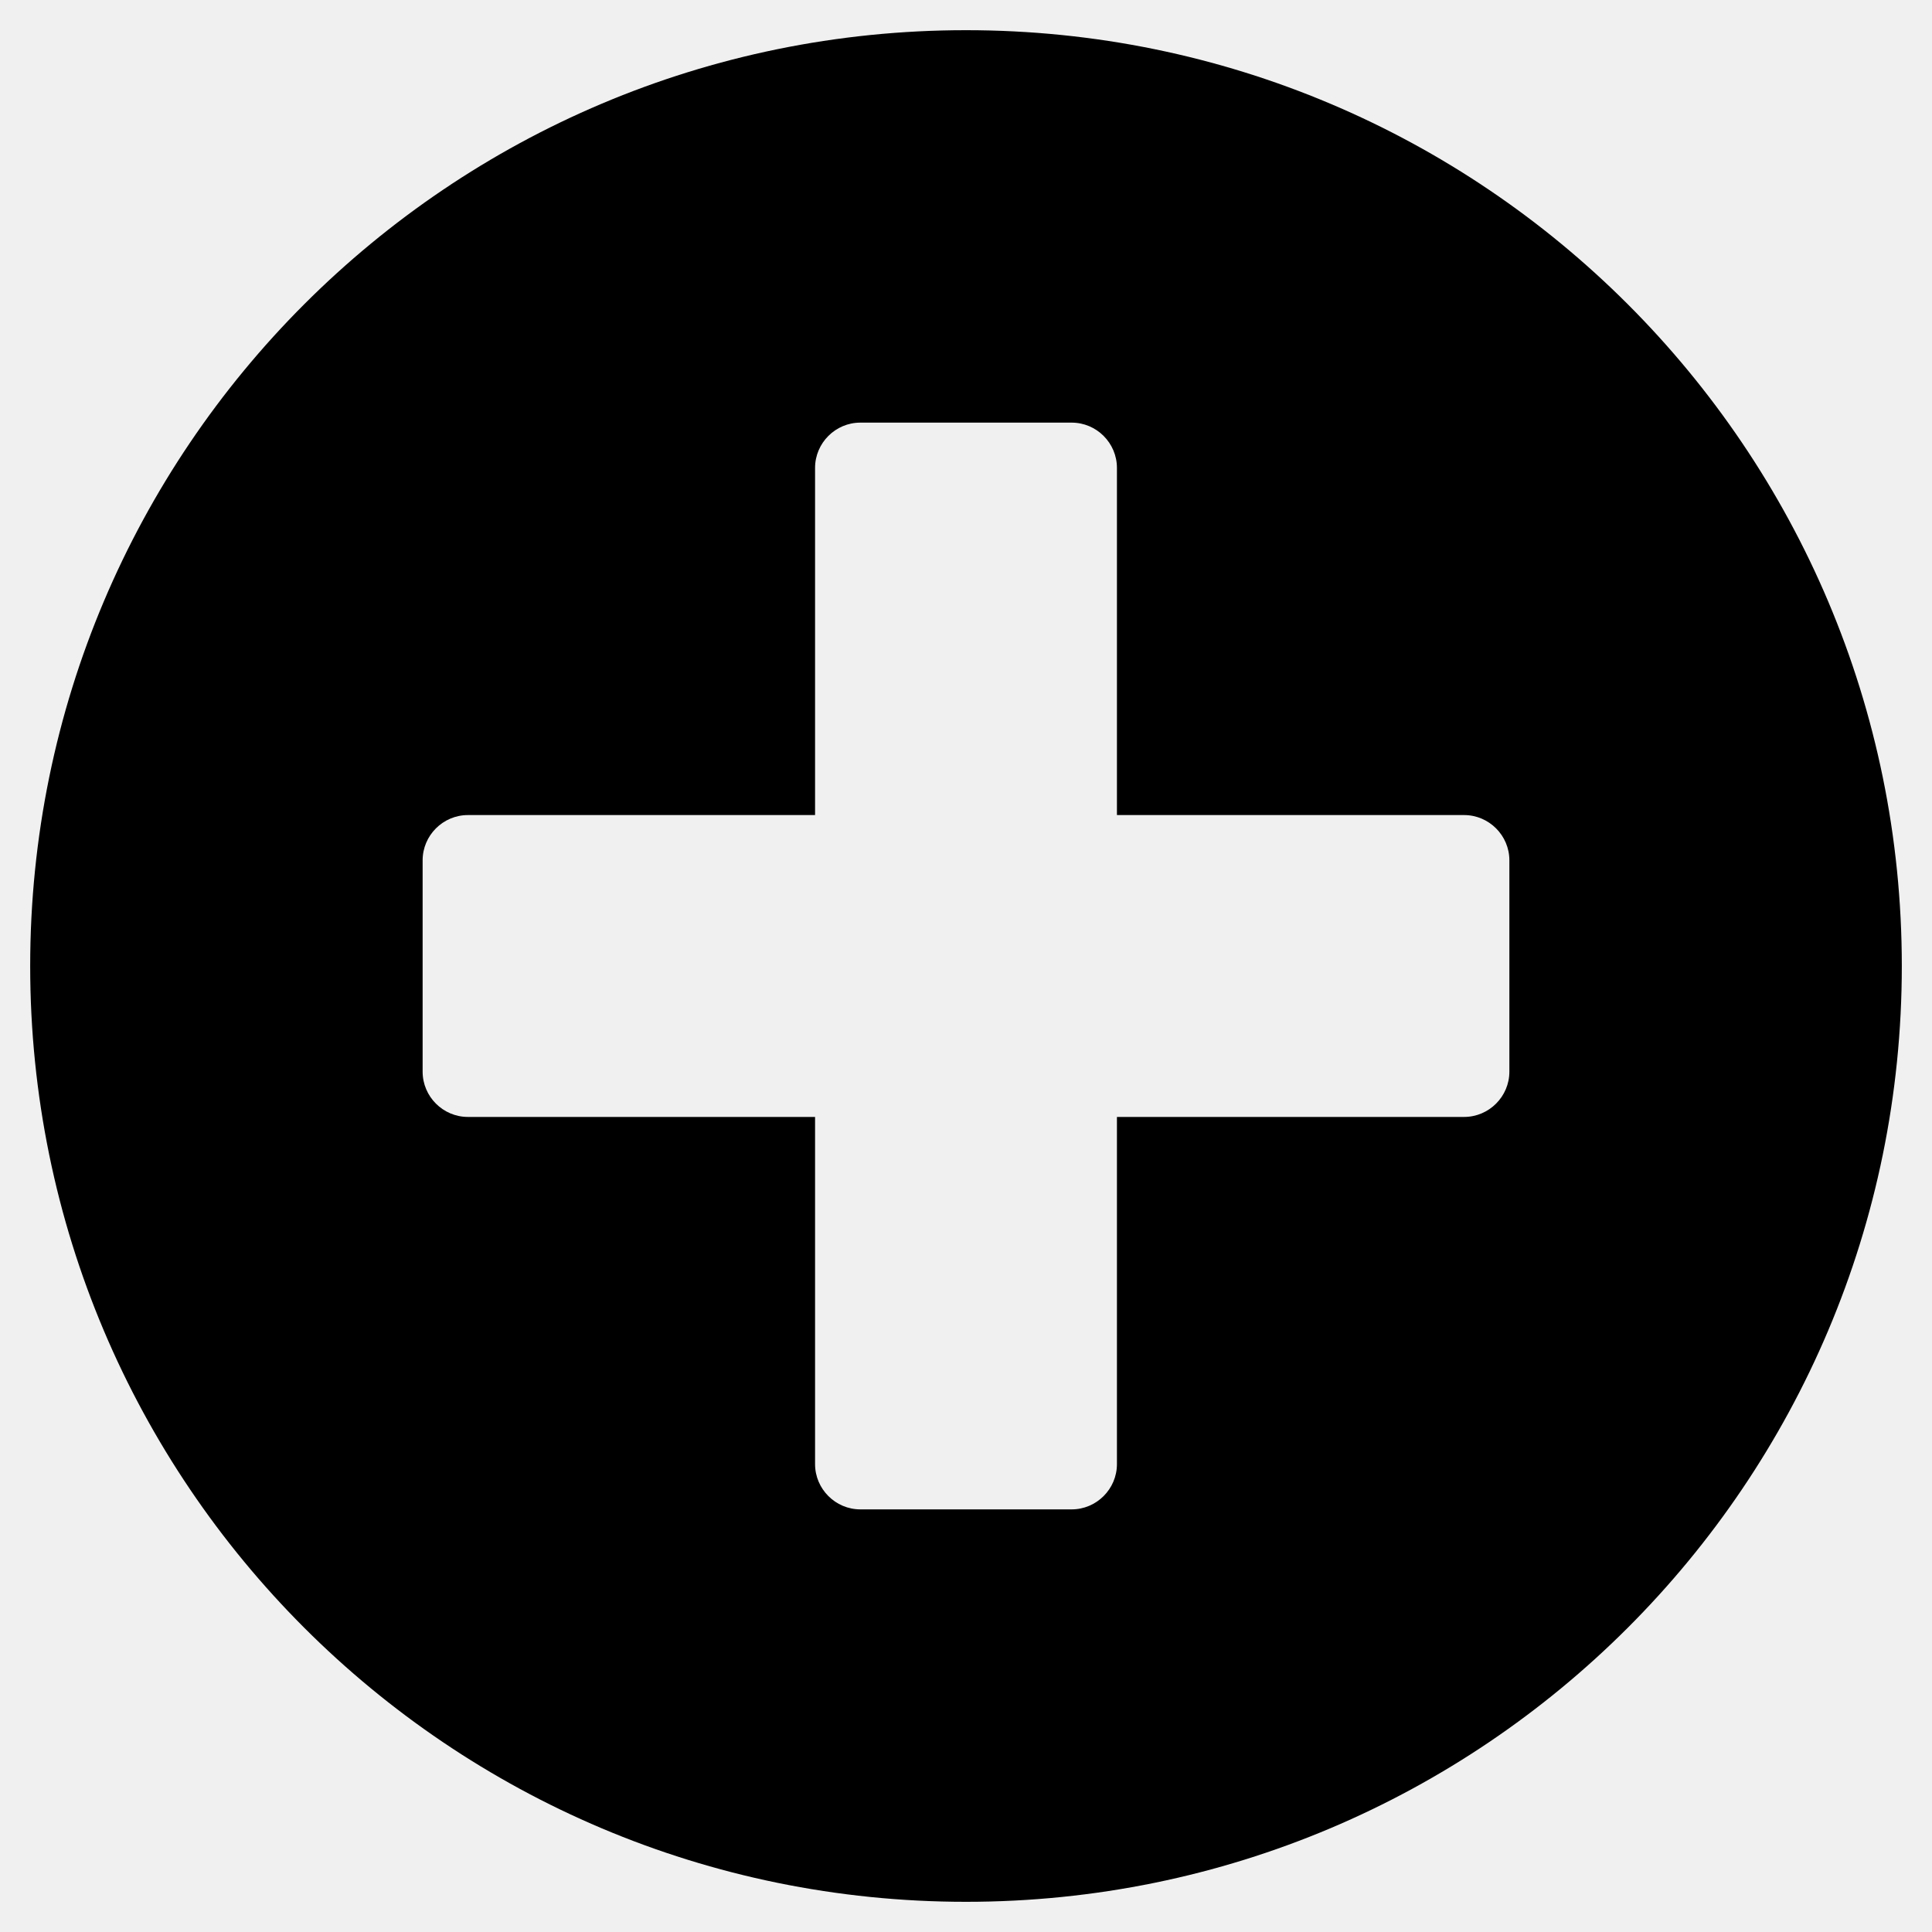
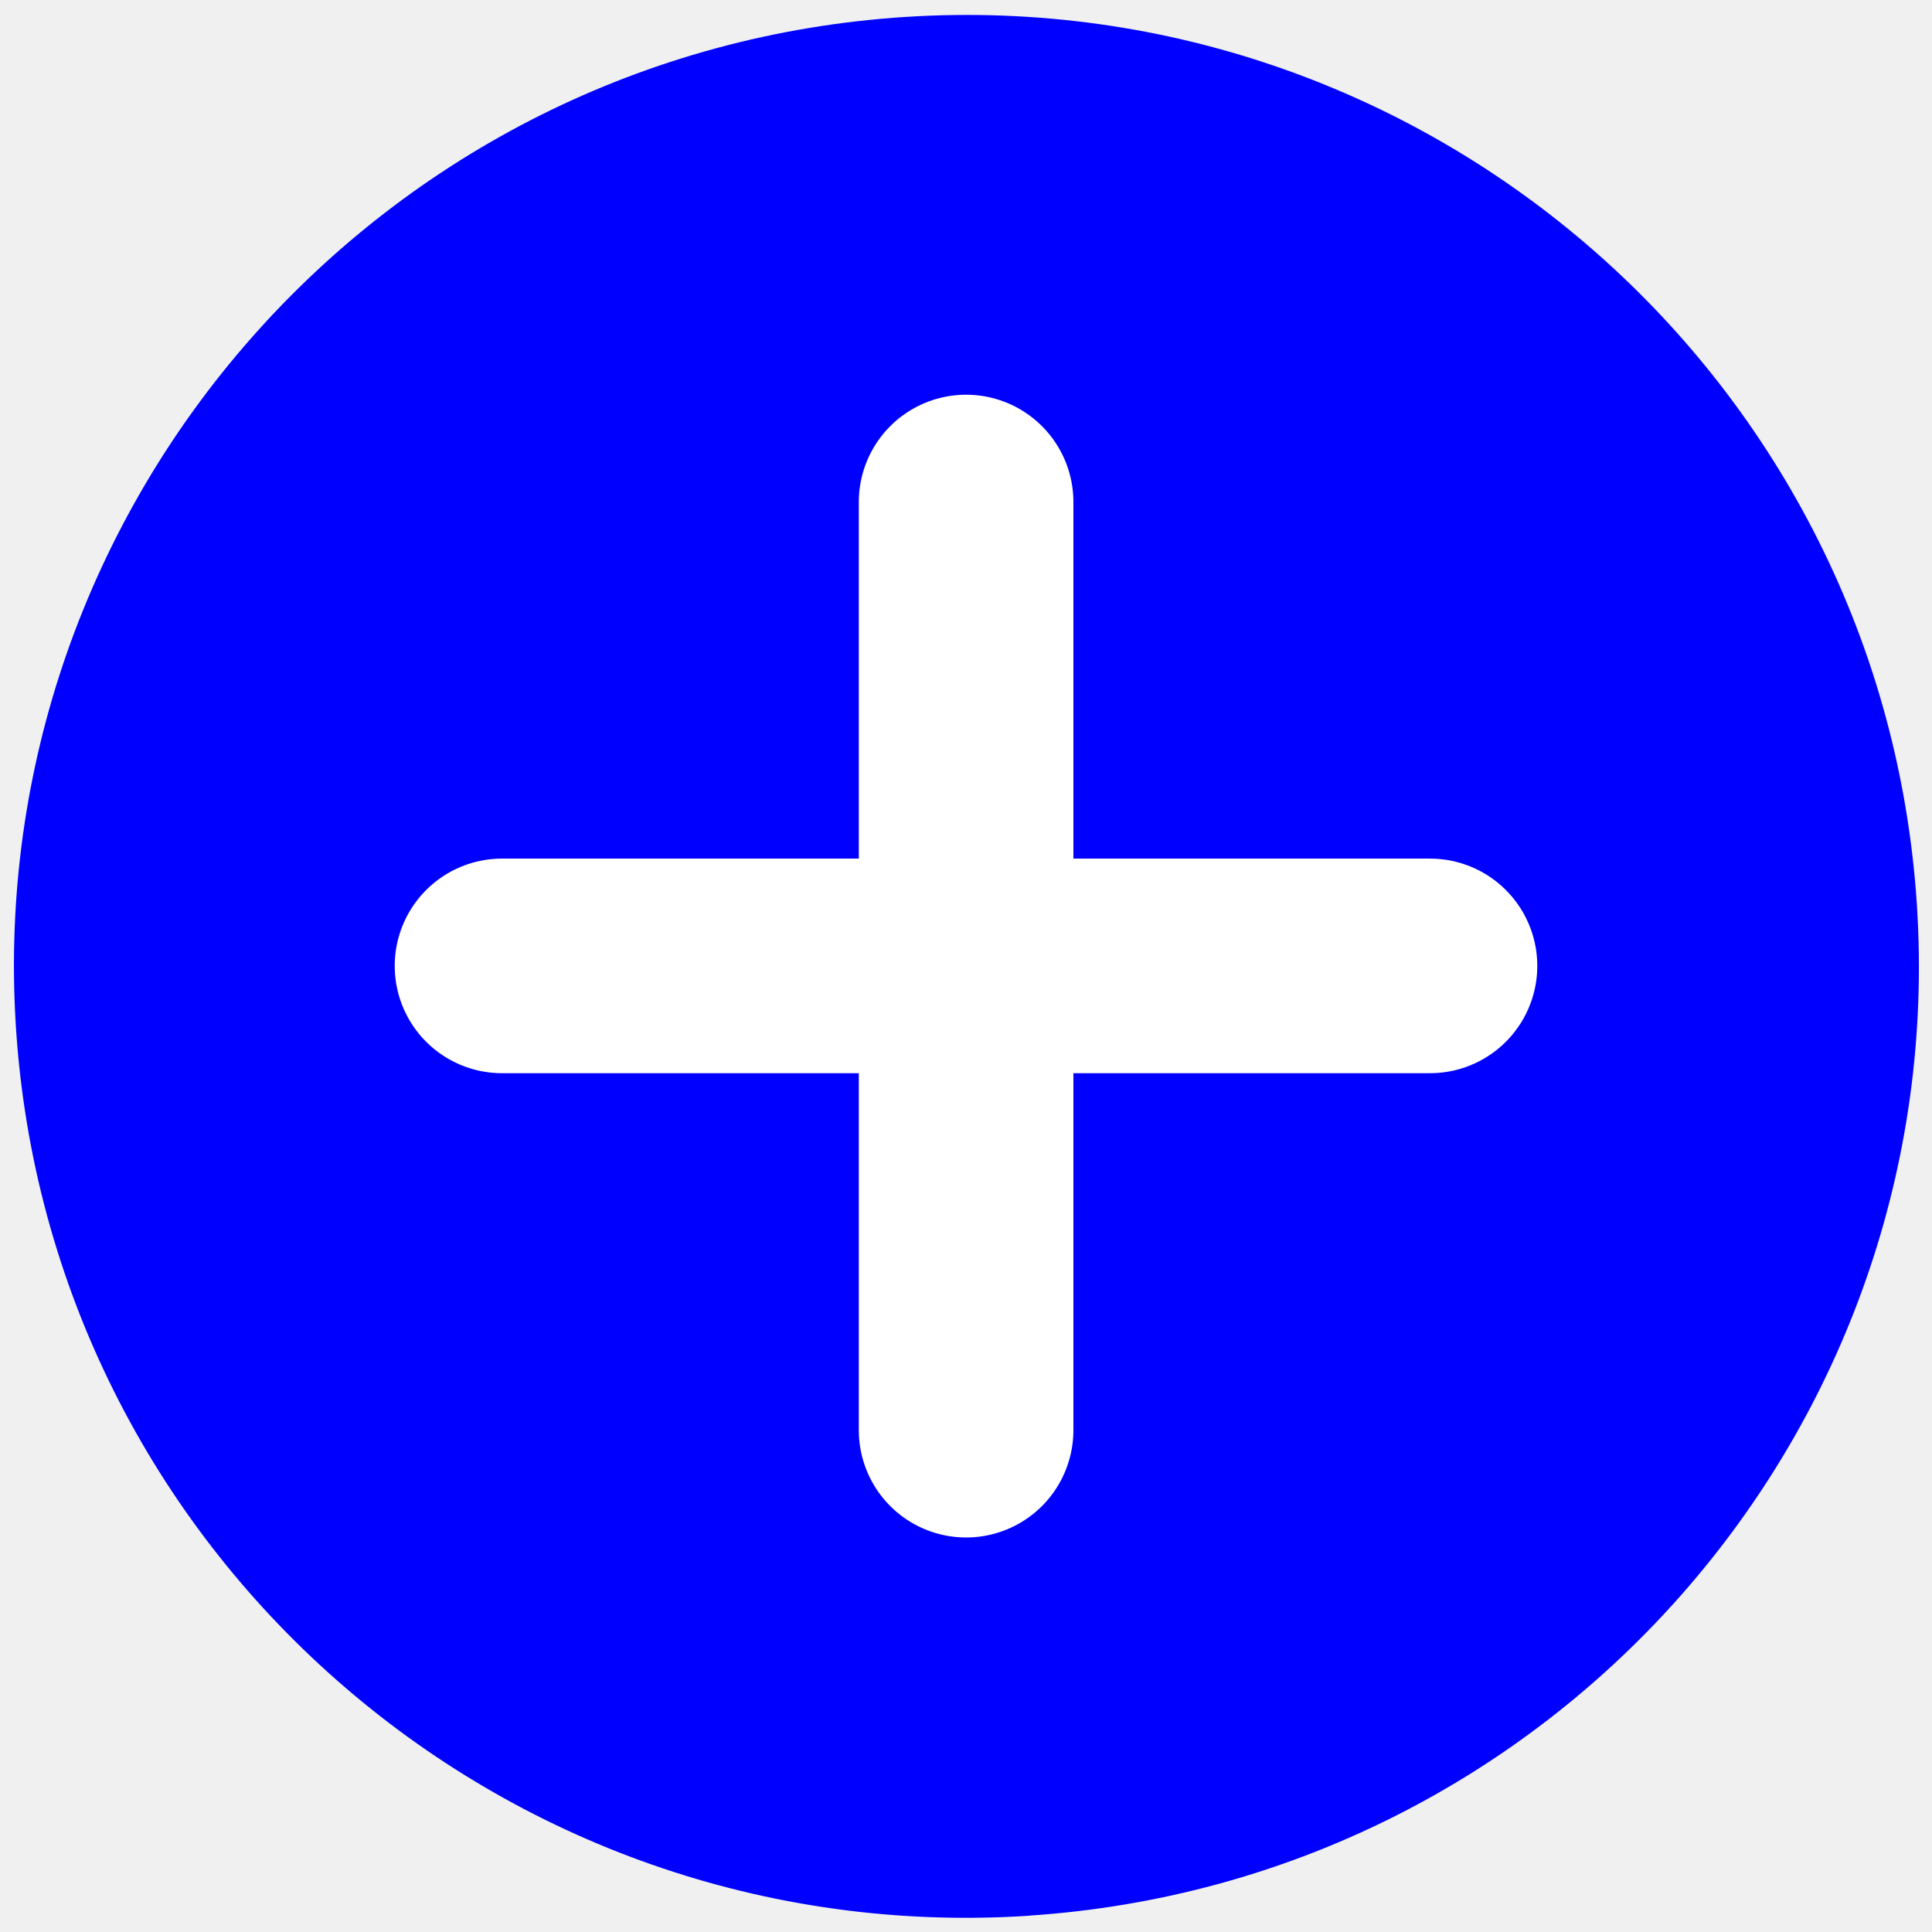
- <svg xmlns="http://www.w3.org/2000/svg" aria-hidden="true" focusable="false" data-prefix="fas" data-icon="plus-circle" class="svg-inline--fa fa-plus-circle fa-w-16" role="img" viewBox="0 0 512 512">
-   <path fill="currentColor" d="M256 8C119 8 8 119 8 256s111 248 248 248 248-111 248-248S393 8 256 8zm144 276c0 6.6-5.4 12-12 12h-92v92c0 6.6-5.4 12-12 12h-56c-6.6 0-12-5.4-12-12v-92h-92c-6.6 0-12-5.4-12-12v-56c0-6.6 5.4-12 12-12h92v-92c0-6.6 5.4-12 12-12h56c6.6 0 12 5.4 12 12v92h92c6.6 0 12 5.4 12 12v56z" />
+ <svg xmlns="http://www.w3.org/2000/svg" width="36" height="36" viewBox="0 0 9.525 9.525" version="1.1" id="svg8">
+   <defs id="defs2" />
+   <g id="layer1" transform="translate(0,-287.475)">
+     <path style="fill:#0000ff;fill-opacity:1;fill-rule:nonzero;stroke:#0000ff;stroke-width:0.827;stroke-linecap:round;stroke-linejoin:round;stroke-miterlimit:4;stroke-dasharray:none;stroke-opacity:1;paint-order:normal" id="path819" d="m 5.034,296.508 a 4.283,4.277 0 0 1 -4.543,-3.998 4.283,4.277 0 0 1 4.001,-4.539 4.283,4.277 0 0 1 4.546,3.994 4.283,4.277 0 0 1 -3.997,4.542" />
+     <path style="fill:none;stroke:#ffffff;stroke-width:1.058;stroke-linecap:round;stroke-linejoin:round;stroke-miterlimit:4;stroke-dasharray:none;stroke-opacity:1" d="m 4.763,289.95 v 4.576" id="path818-5-3" />
+     <path style="fill:none;stroke:#ffffff;stroke-width:1.058;stroke-linecap:round;stroke-linejoin:round;stroke-miterlimit:4;stroke-dasharray:none;stroke-opacity:1" d="M 2.475,292.237 H 7.05" id="path818-5-3-4" />
+   </g>
</svg>
